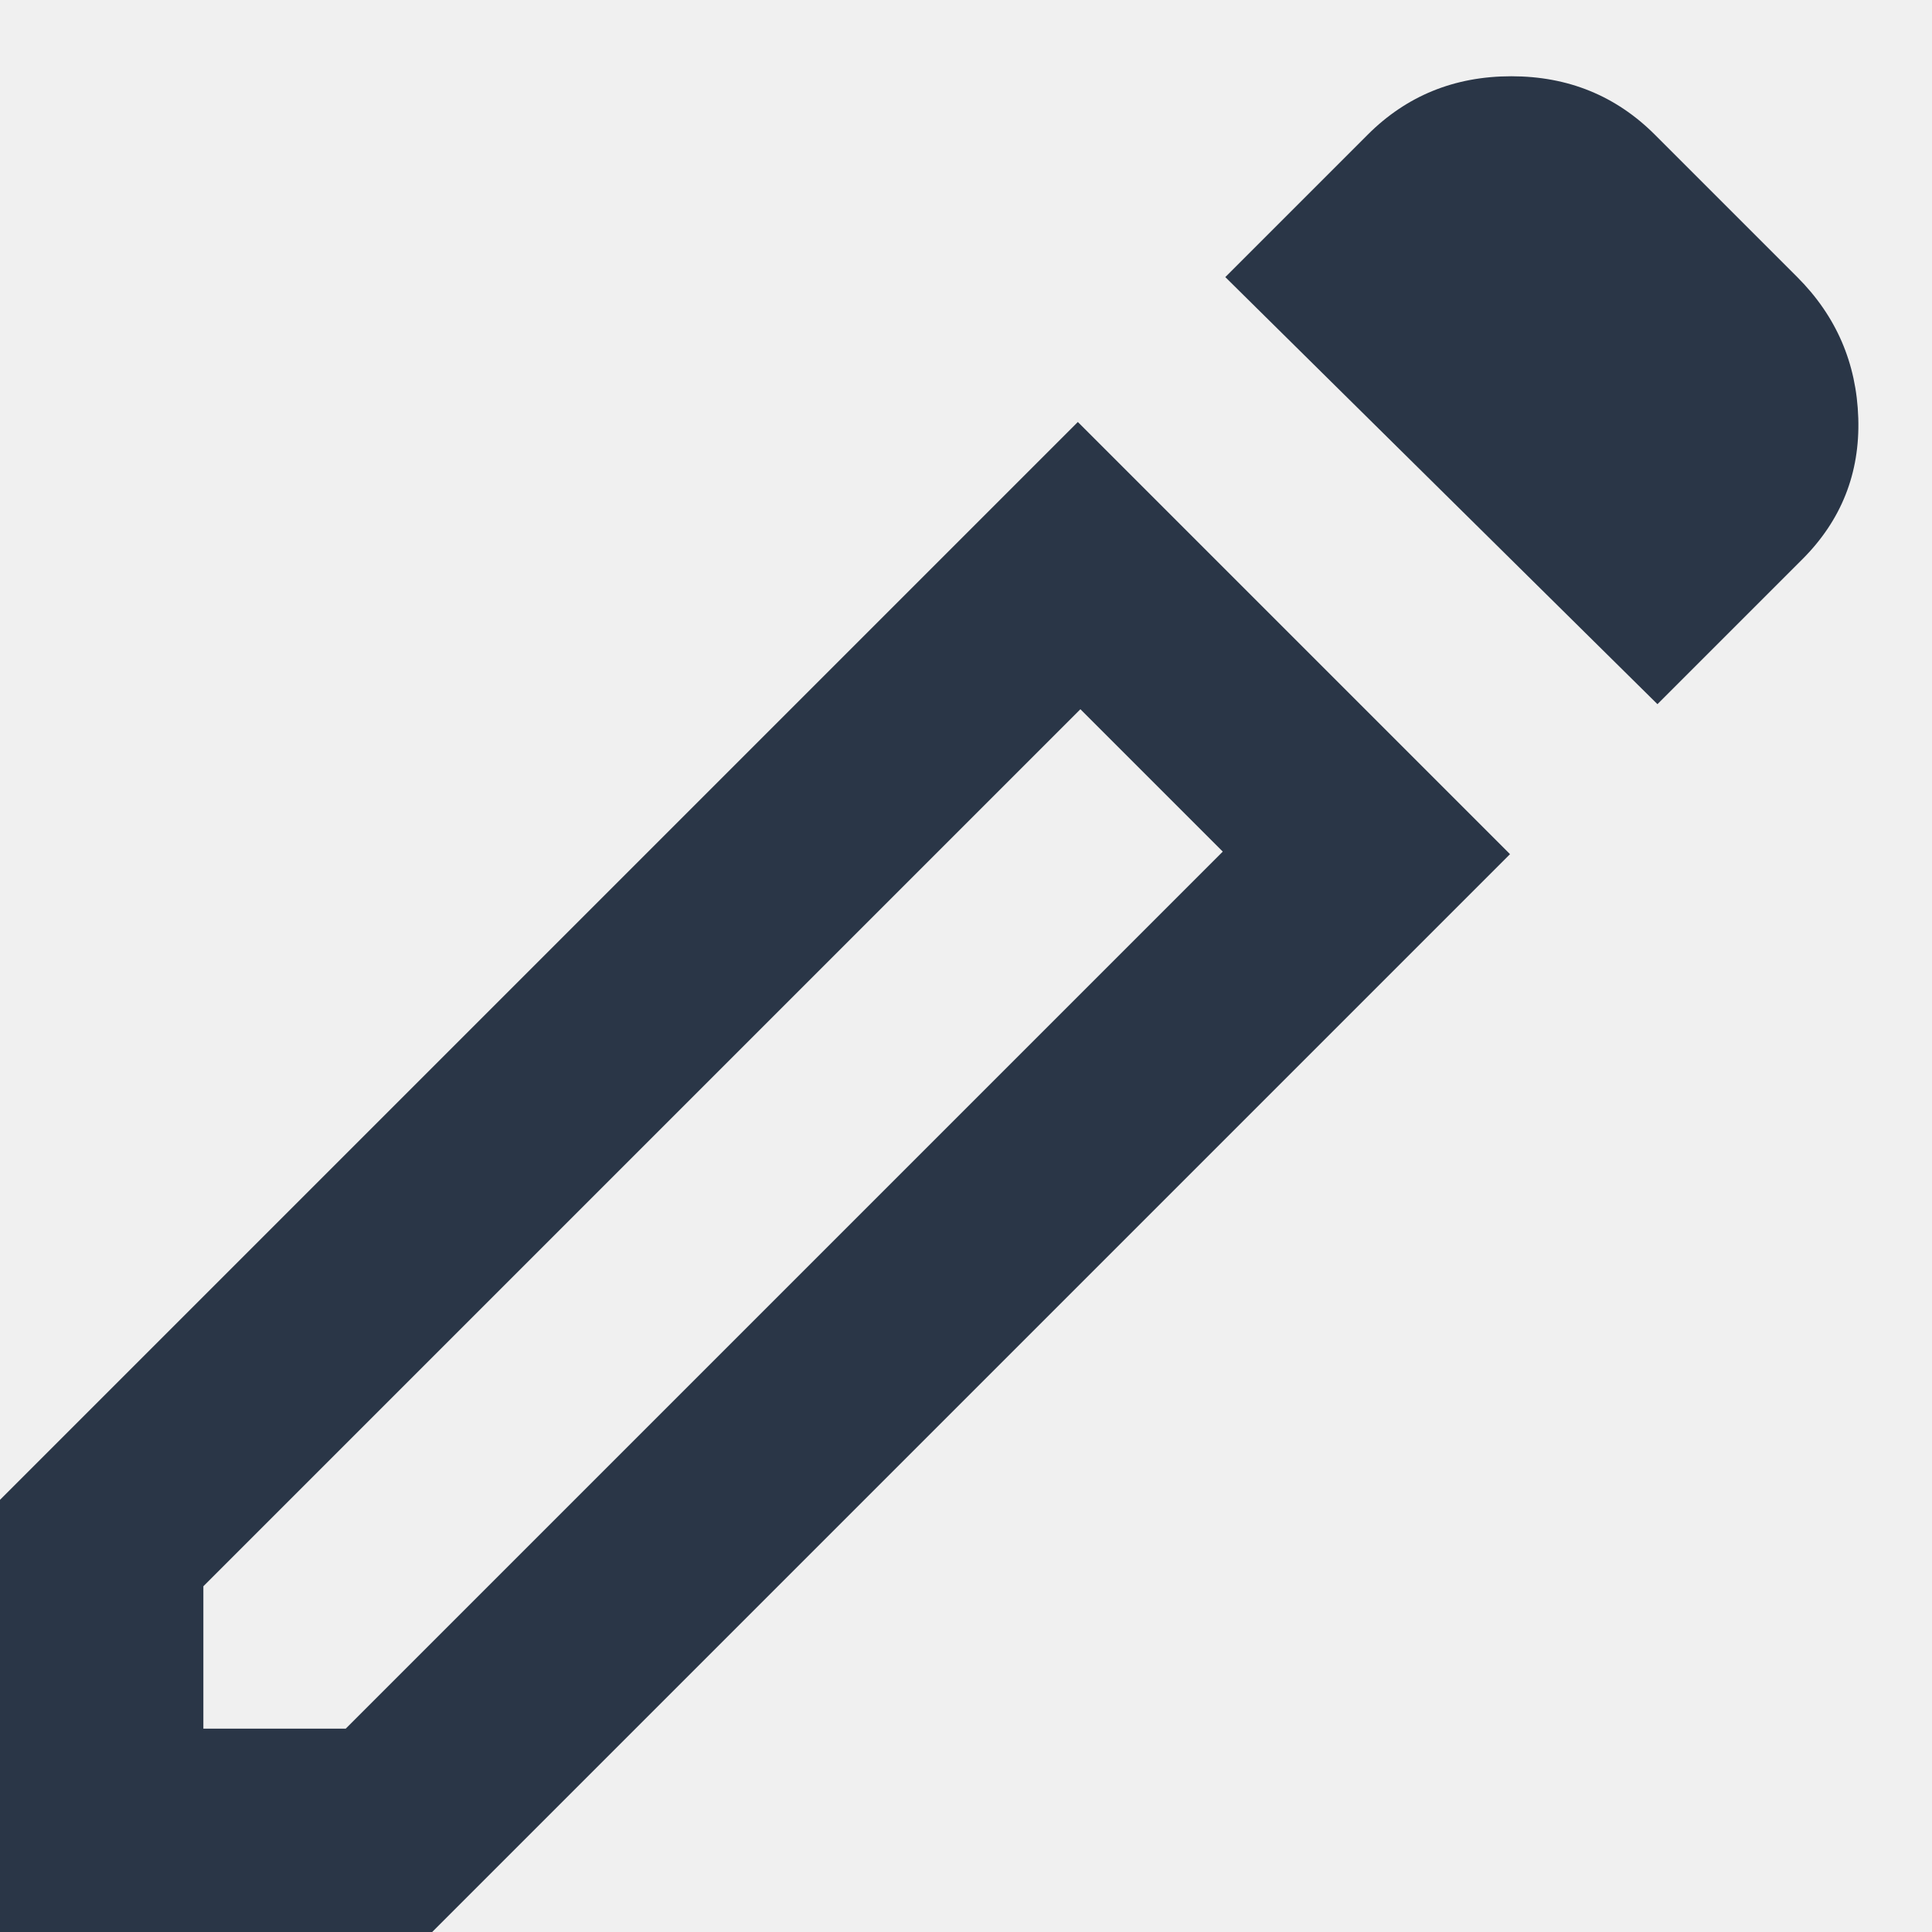
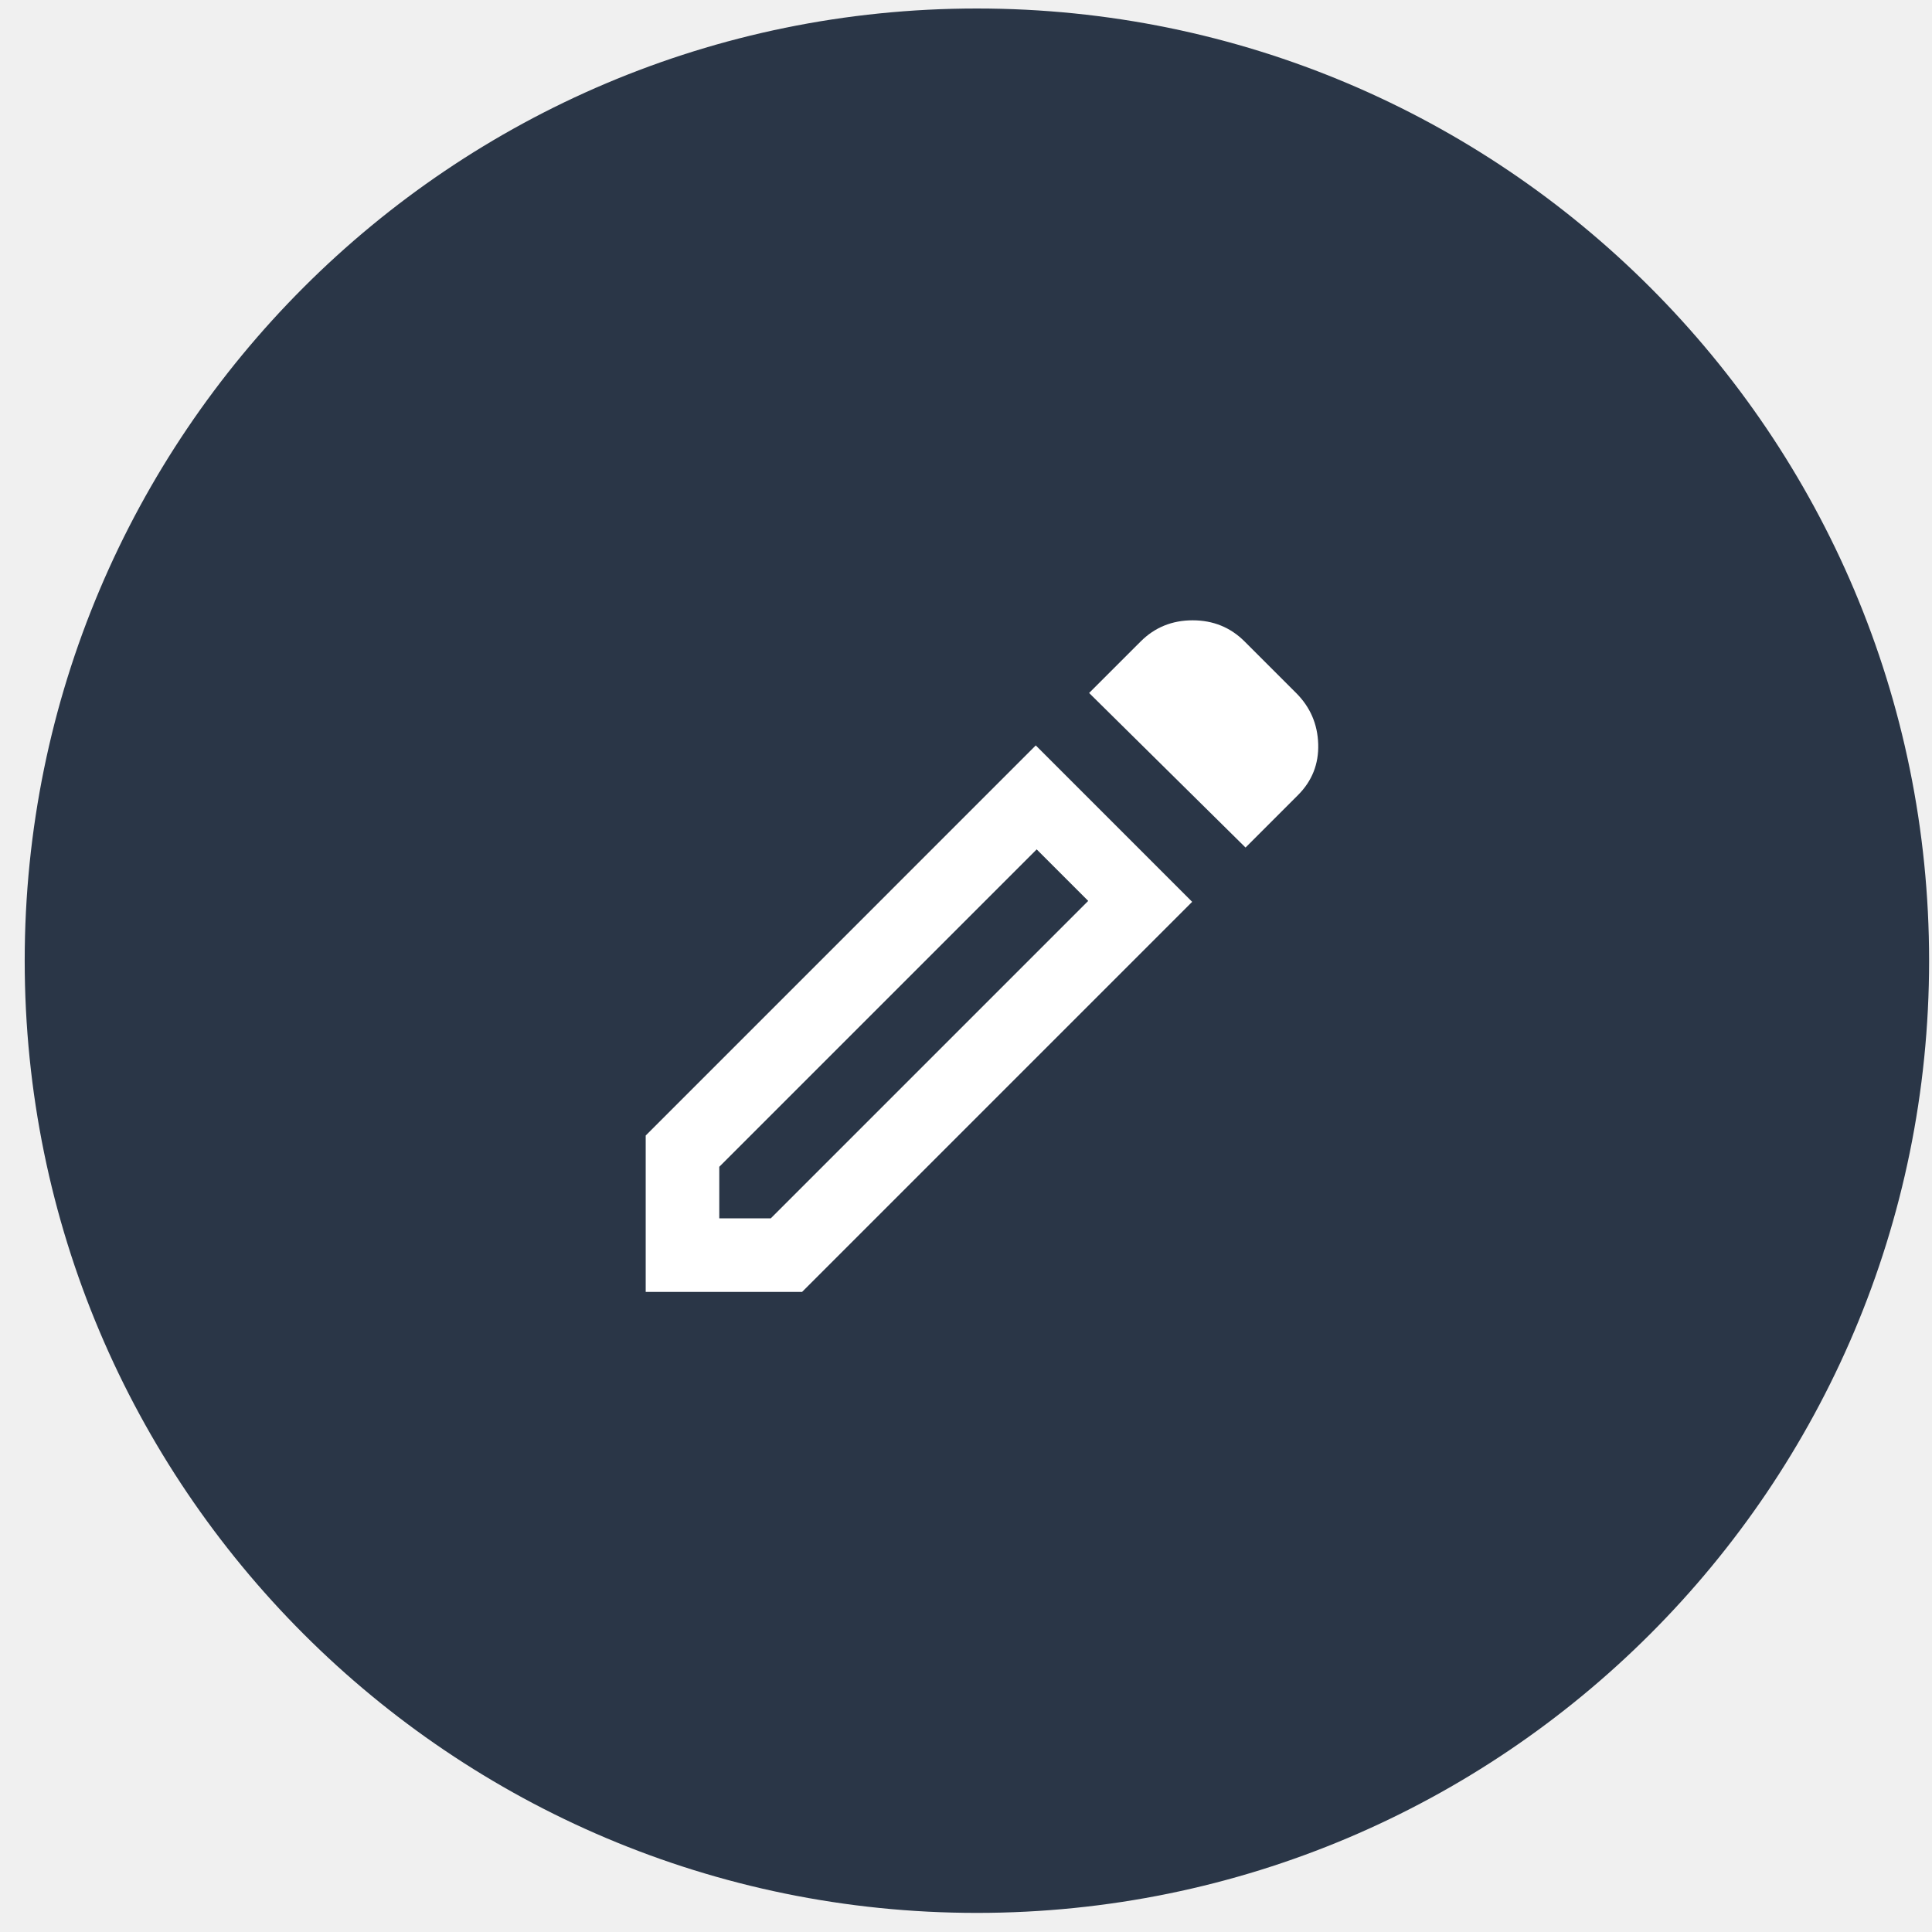
- <svg xmlns="http://www.w3.org/2000/svg" width="19" height="19" viewBox="0 0 19 19" fill="none">
-   <path d="M2 17H3.4L12.025 8.375L10.625 6.975L2 15.6V17ZM16.3 6.925L12.05 2.725L13.45 1.325C13.833 0.942 14.304 0.75 14.863 0.75C15.421 0.75 15.892 0.942 16.275 1.325L17.675 2.725C18.058 3.108 18.258 3.571 18.275 4.112C18.292 4.654 18.108 5.117 17.725 5.5L16.3 6.925ZM14.85 8.4L4.25 19H0V14.75L10.6 4.15L14.85 8.4Z" fill="#2A3647" />
+ <svg xmlns="http://www.w3.org/2000/svg" width="70" height="70" viewBox="0 0 70 70" fill="none">
+   <circle cx="35.395" cy="34.808" r="34.5" fill="#2A3647" />
+   <mask id="mask0_62_577" style="mask-type:alpha" maskUnits="userSpaceOnUse" x="19" y="18" width="33" height="33">
+     <rect x="19.395" y="18.808" width="32" height="32" fill="#D9D9D9" />
+   </mask>
+   <g mask="url(#mask0_62_577)">
+     <path d="M26.061 44.142H27.928L39.428 32.642L37.561 30.775L26.061 42.275V44.142ZM45.128 30.708L39.461 25.108L41.328 23.242C41.839 22.731 42.467 22.475 43.211 22.475C43.956 22.475 44.583 22.731 45.094 23.242L46.961 25.108C47.472 25.619 47.739 26.236 47.761 26.958C47.783 27.681 47.539 28.297 47.028 28.808L45.128 30.708ZM43.194 32.675L29.061 46.808H23.395V41.142L37.528 27.008L43.194 32.675Z" fill="white" />
+   </g>
</svg>
